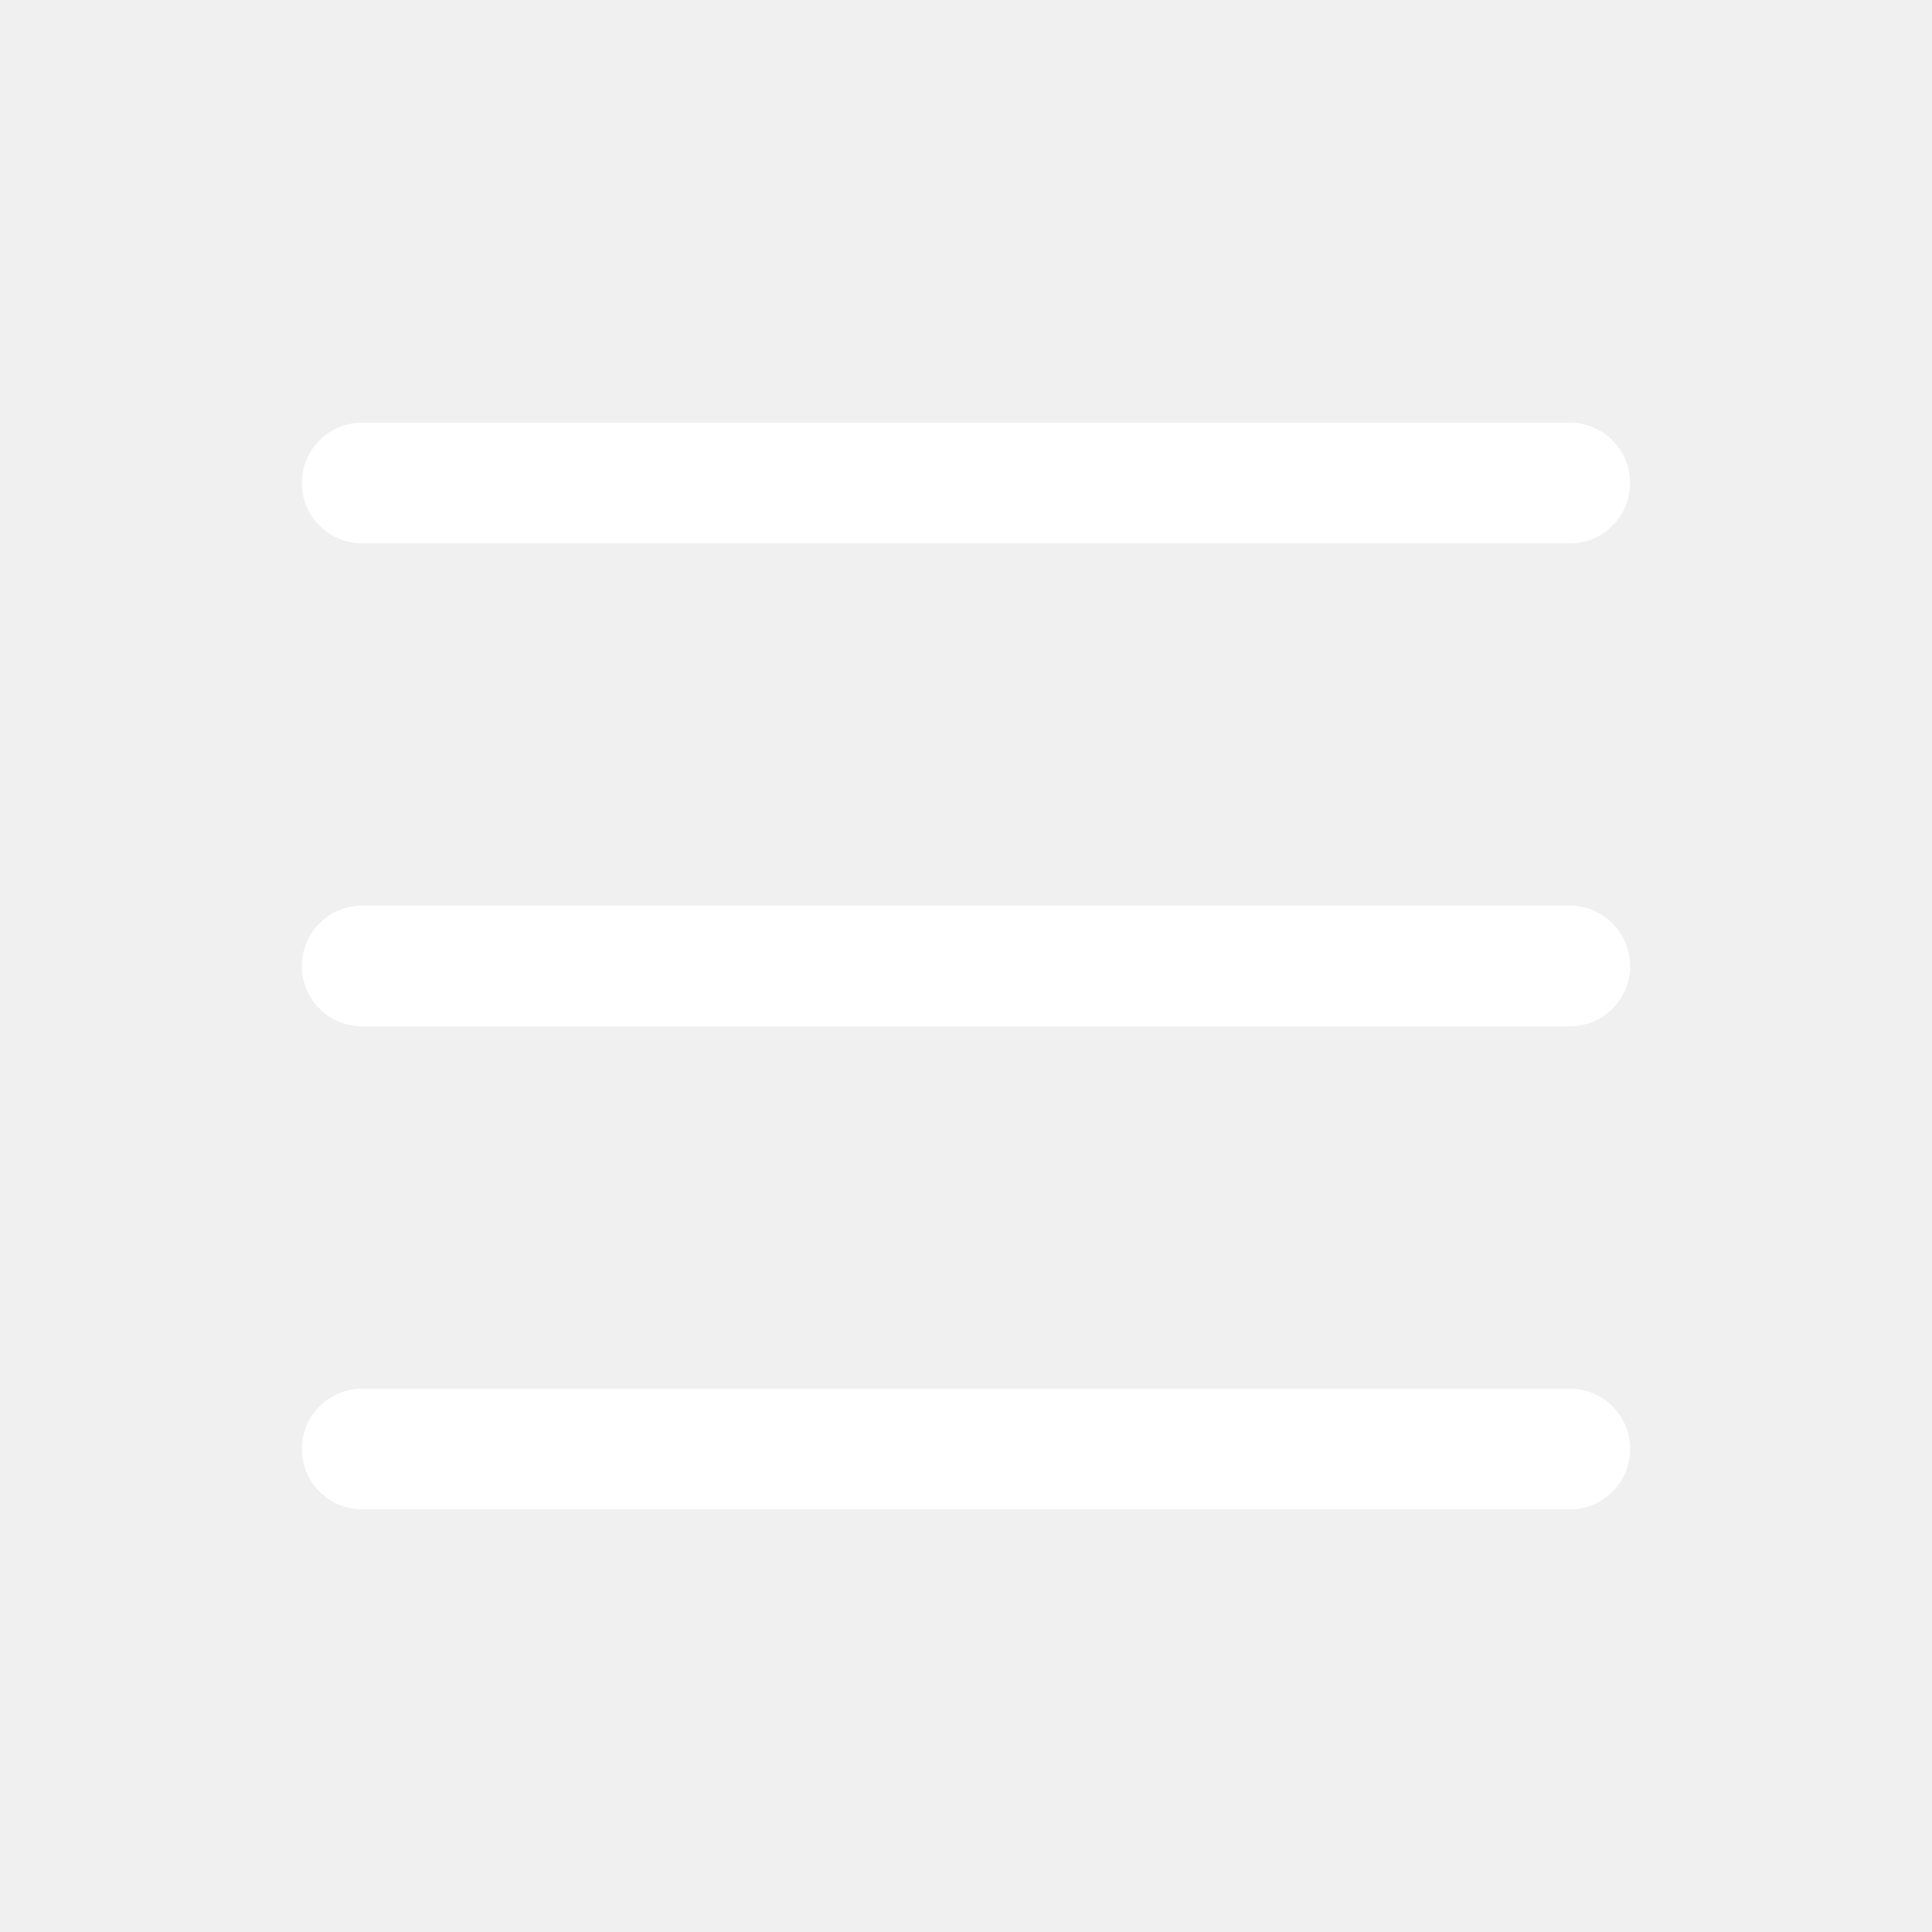
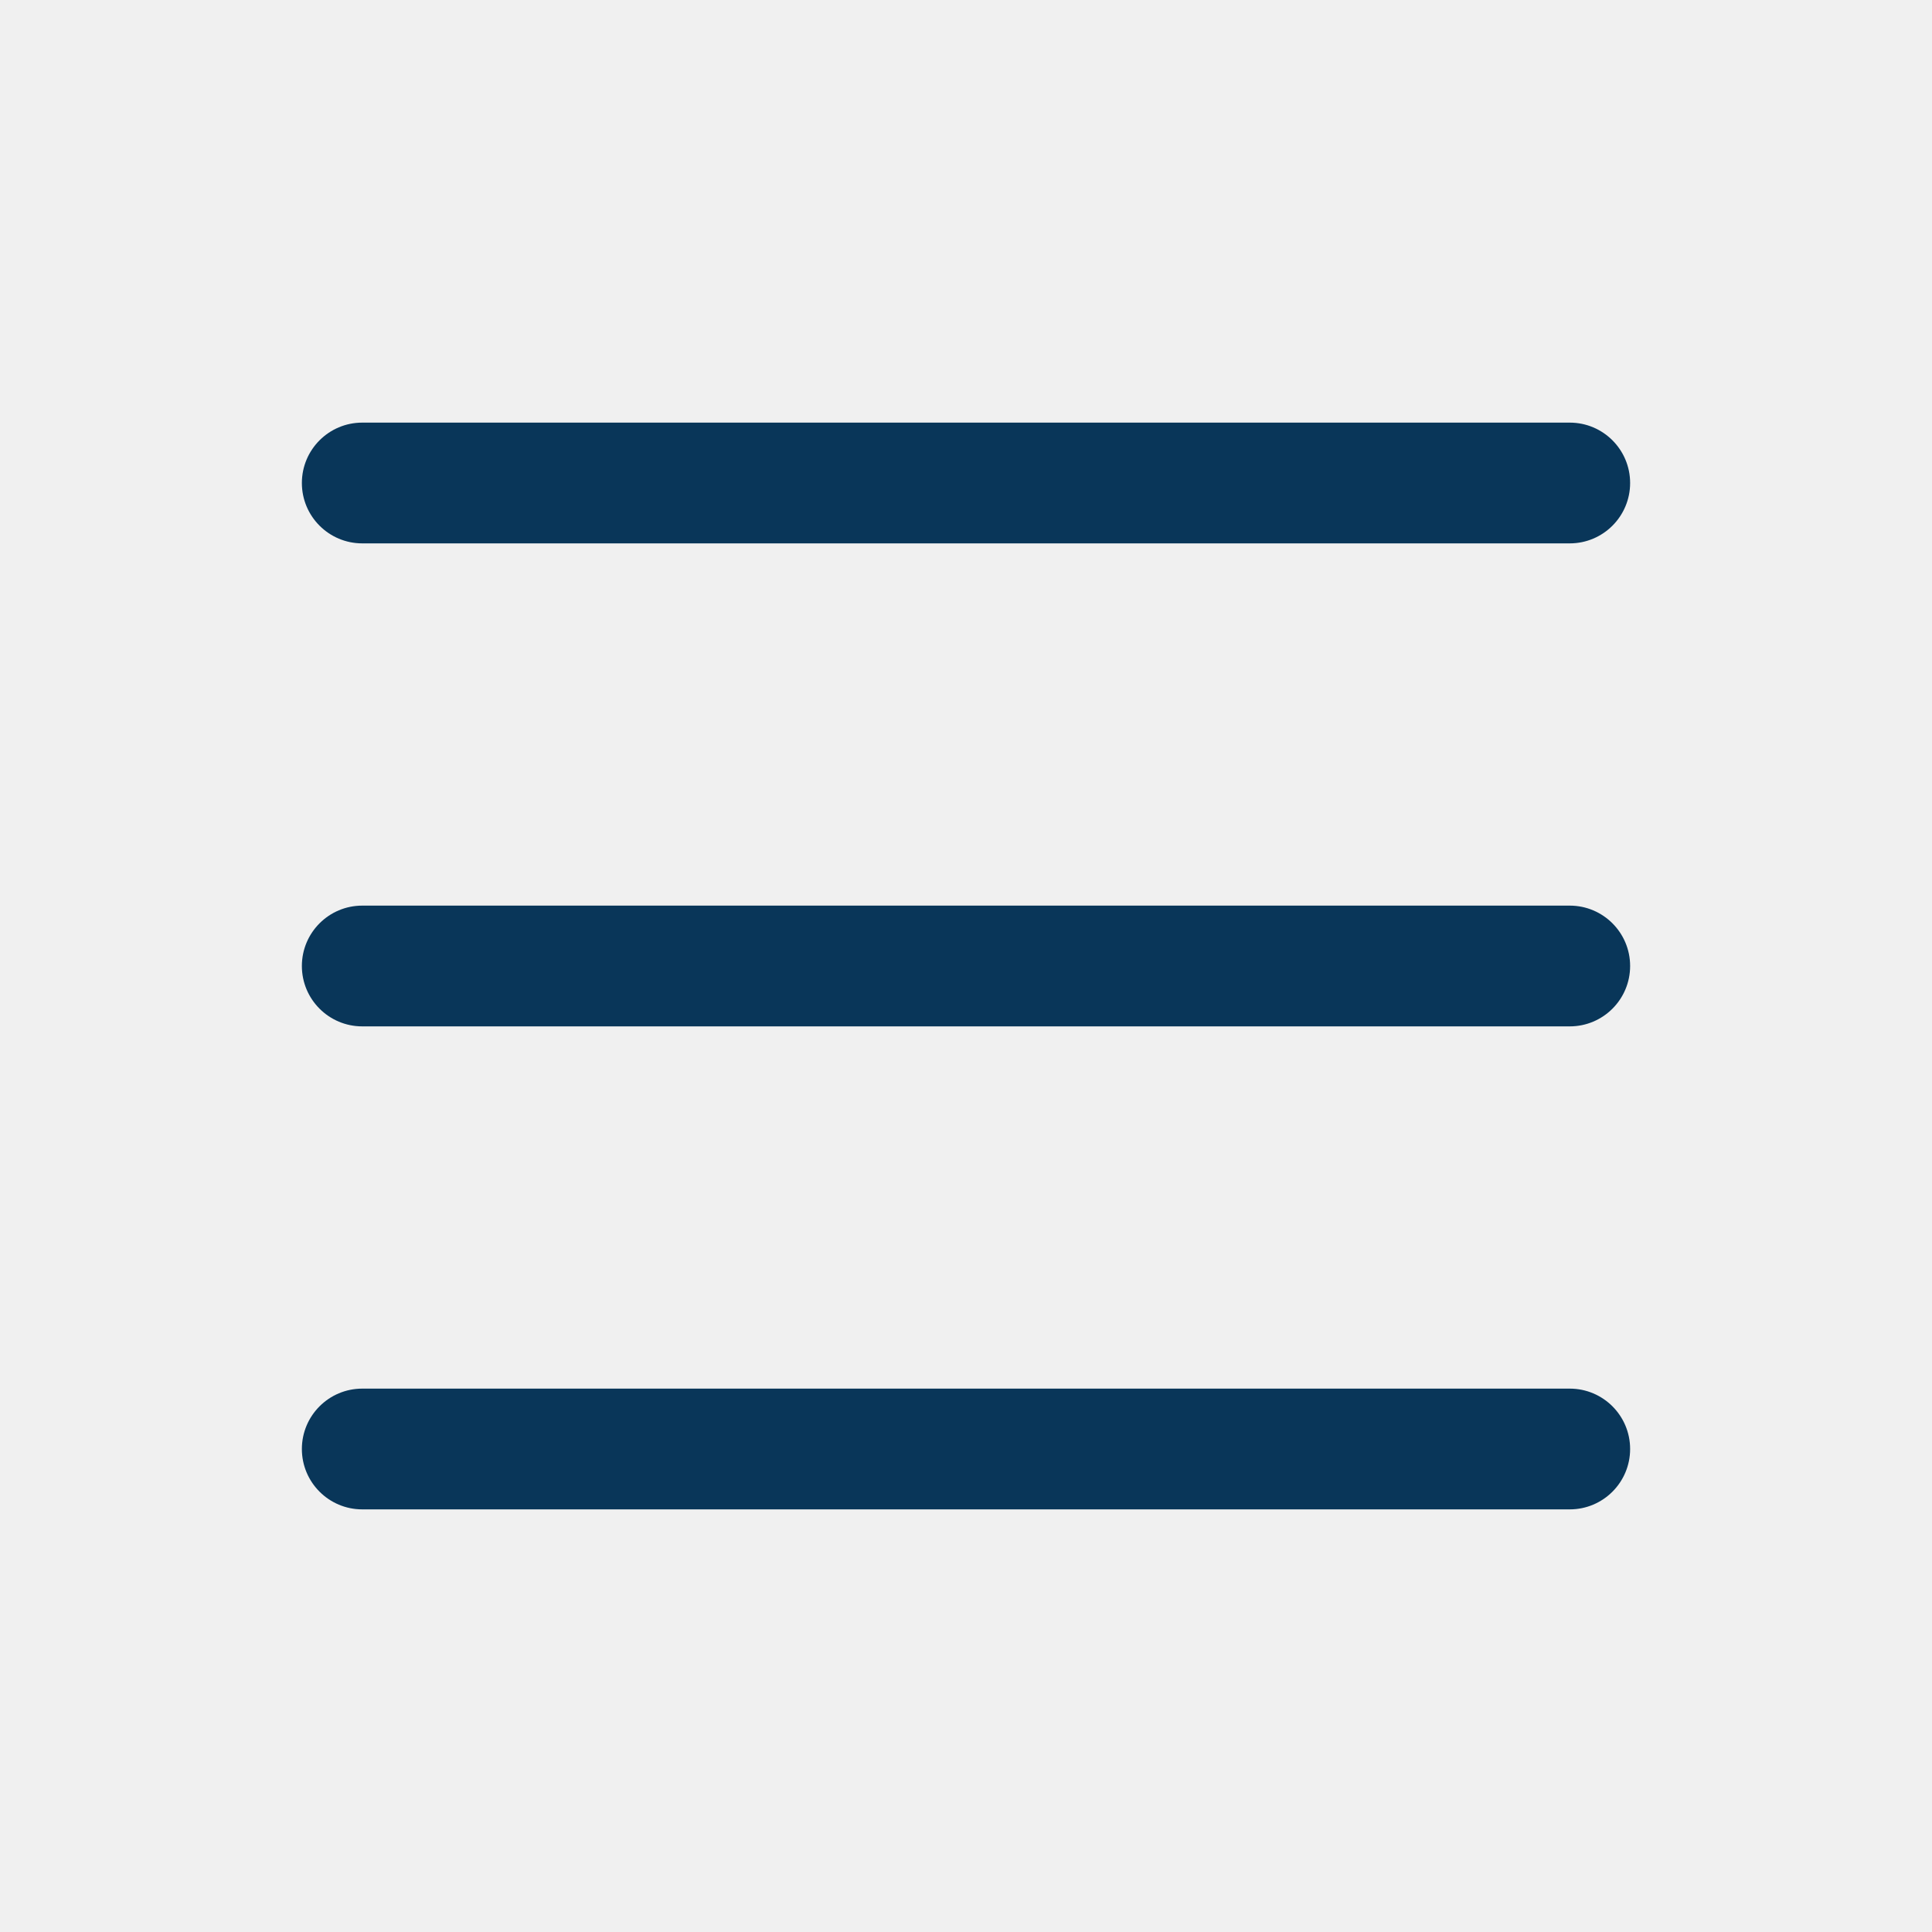
- <svg xmlns="http://www.w3.org/2000/svg" width="32" height="32" fill="white" class="bi bi-list" viewBox="0 0 16 16">
+ <svg xmlns="http://www.w3.org/2000/svg" width="32" height="32" fill="#093659" class="bi bi-list" viewBox="0 0 16 16">
  <path fill-rule="evenodd" d="M2.5 12a.5.5 0 0 1 .5-.5h10a.5.5 0 0 1 0 1H3a.5.5 0 0 1-.5-.5m0-4a.5.5 0 0 1 .5-.5h10a.5.5 0 0 1 0 1H3a.5.5 0 0 1-.5-.5m0-4a.5.5 0 0 1 .5-.5h10a.5.5 0 0 1 0 1H3a.5.5 0 0 1-.5-.5" />
</svg>
